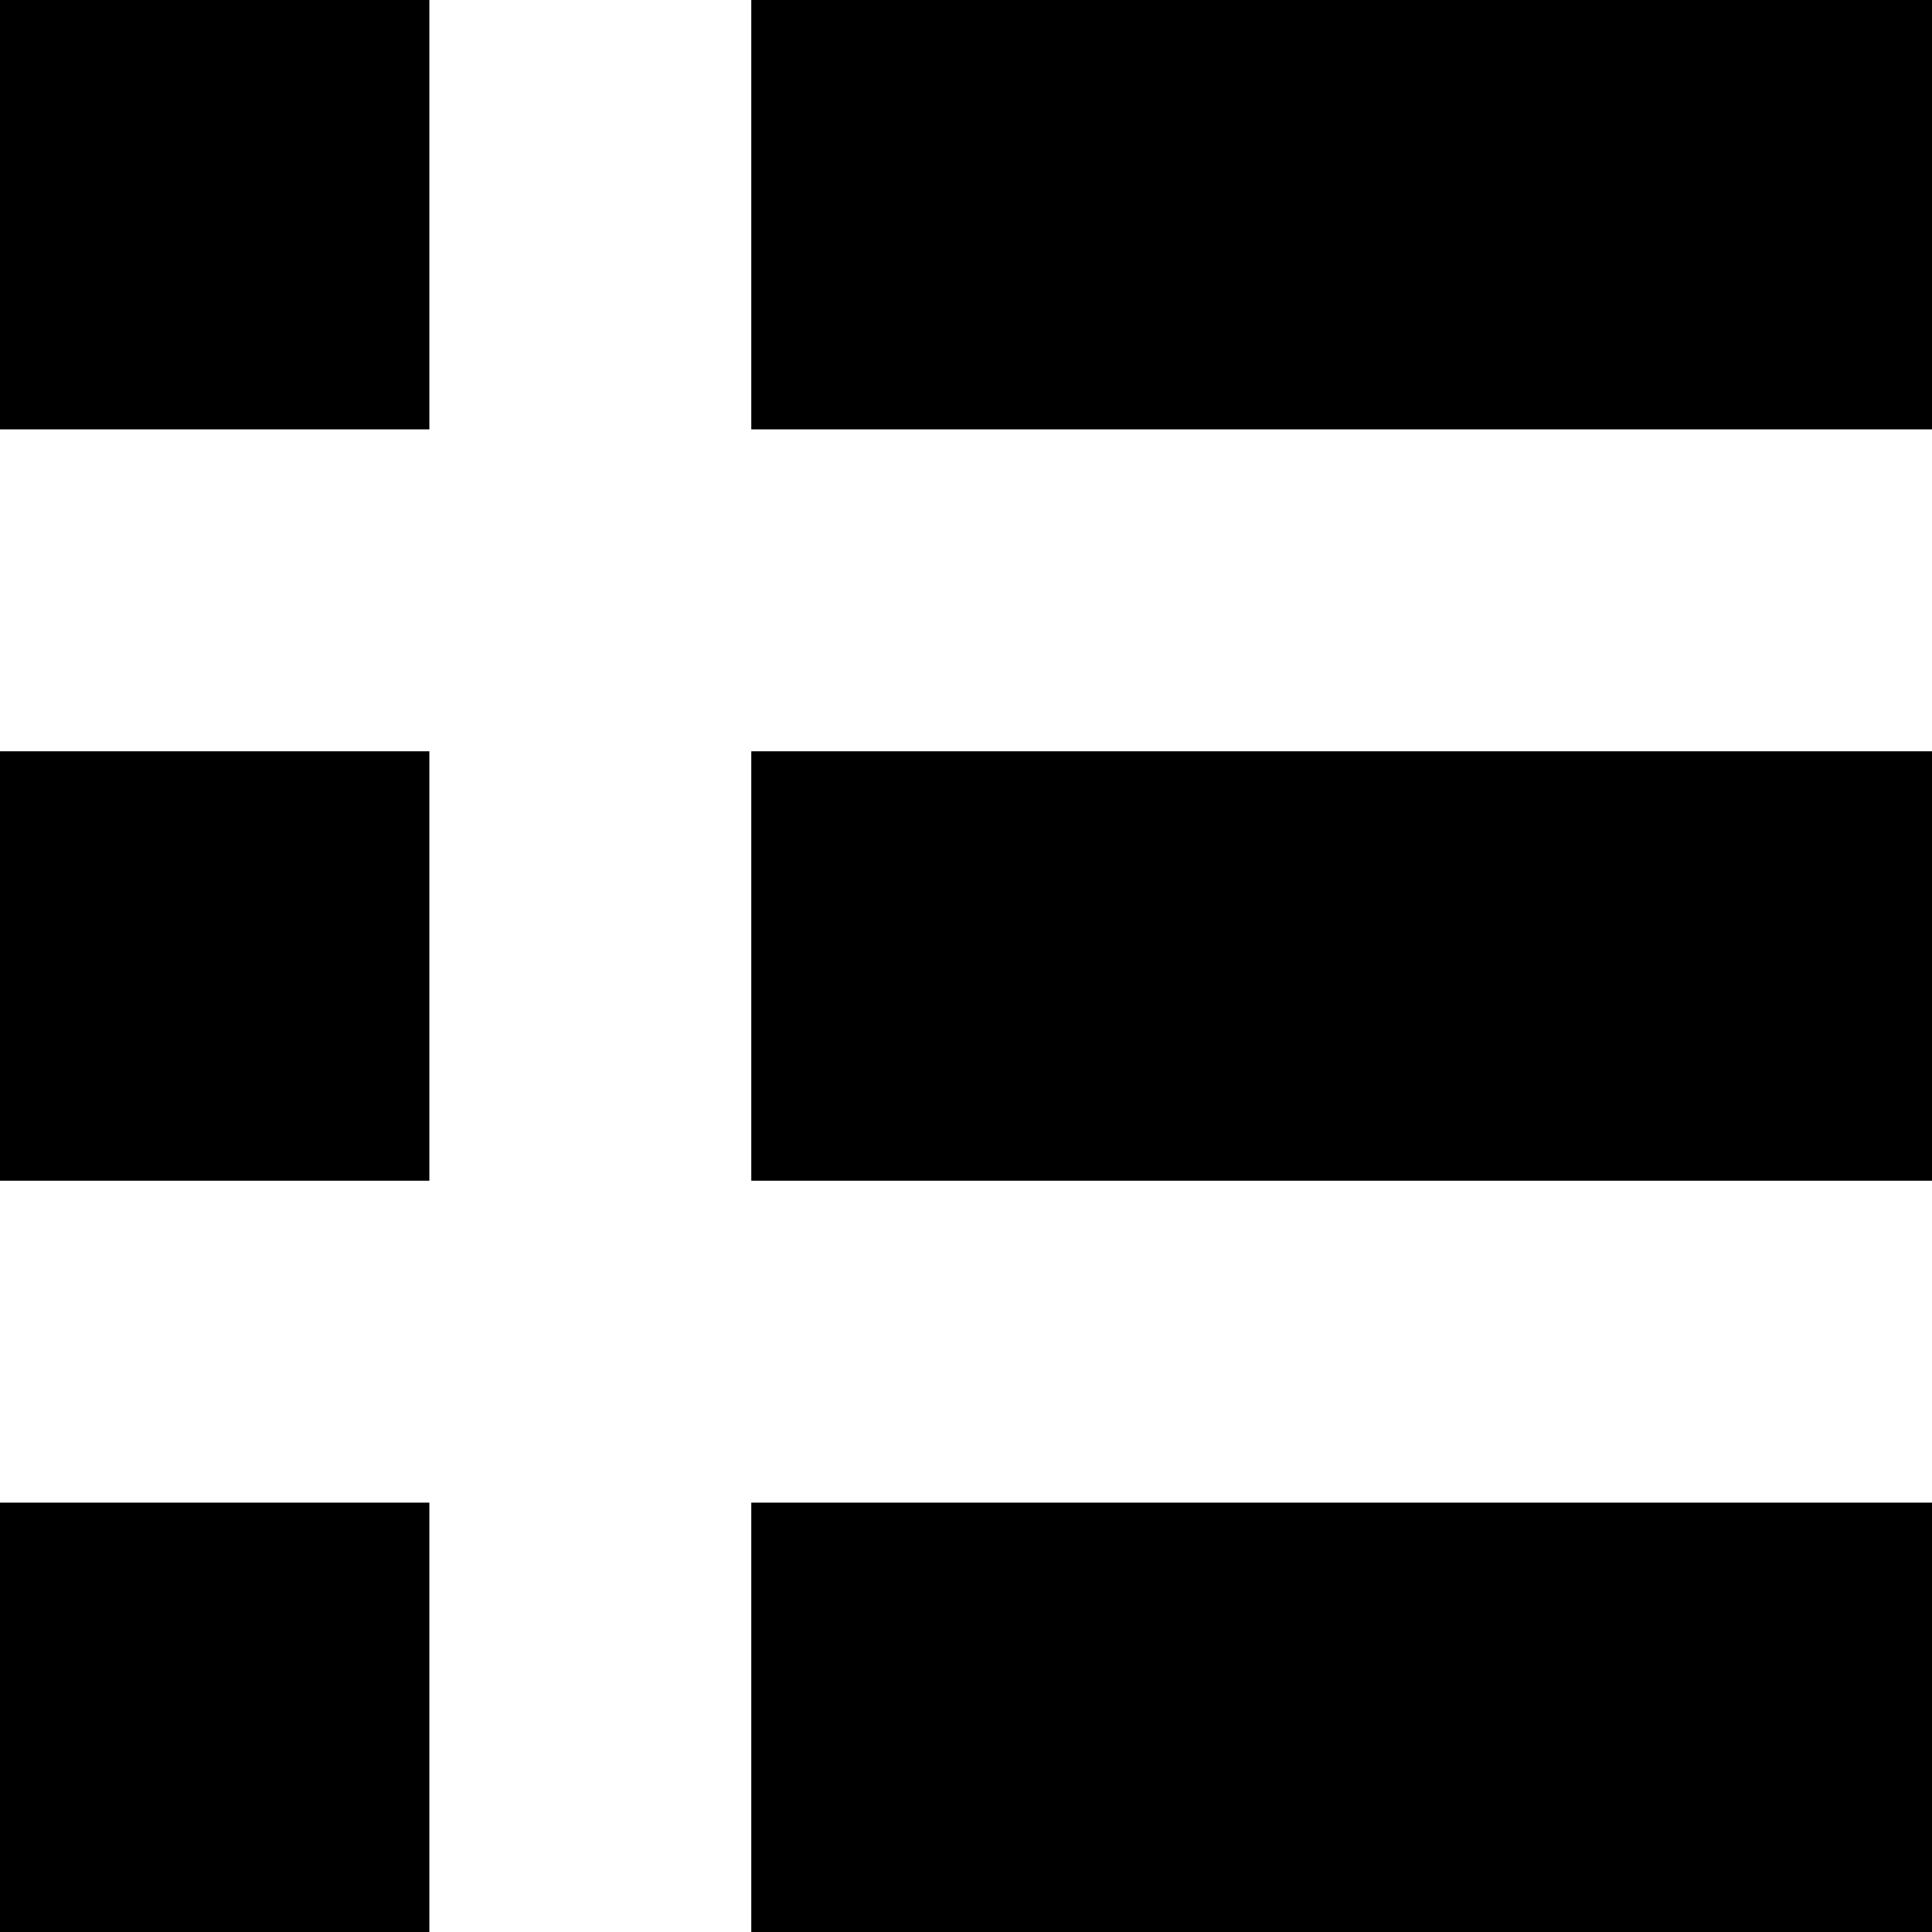
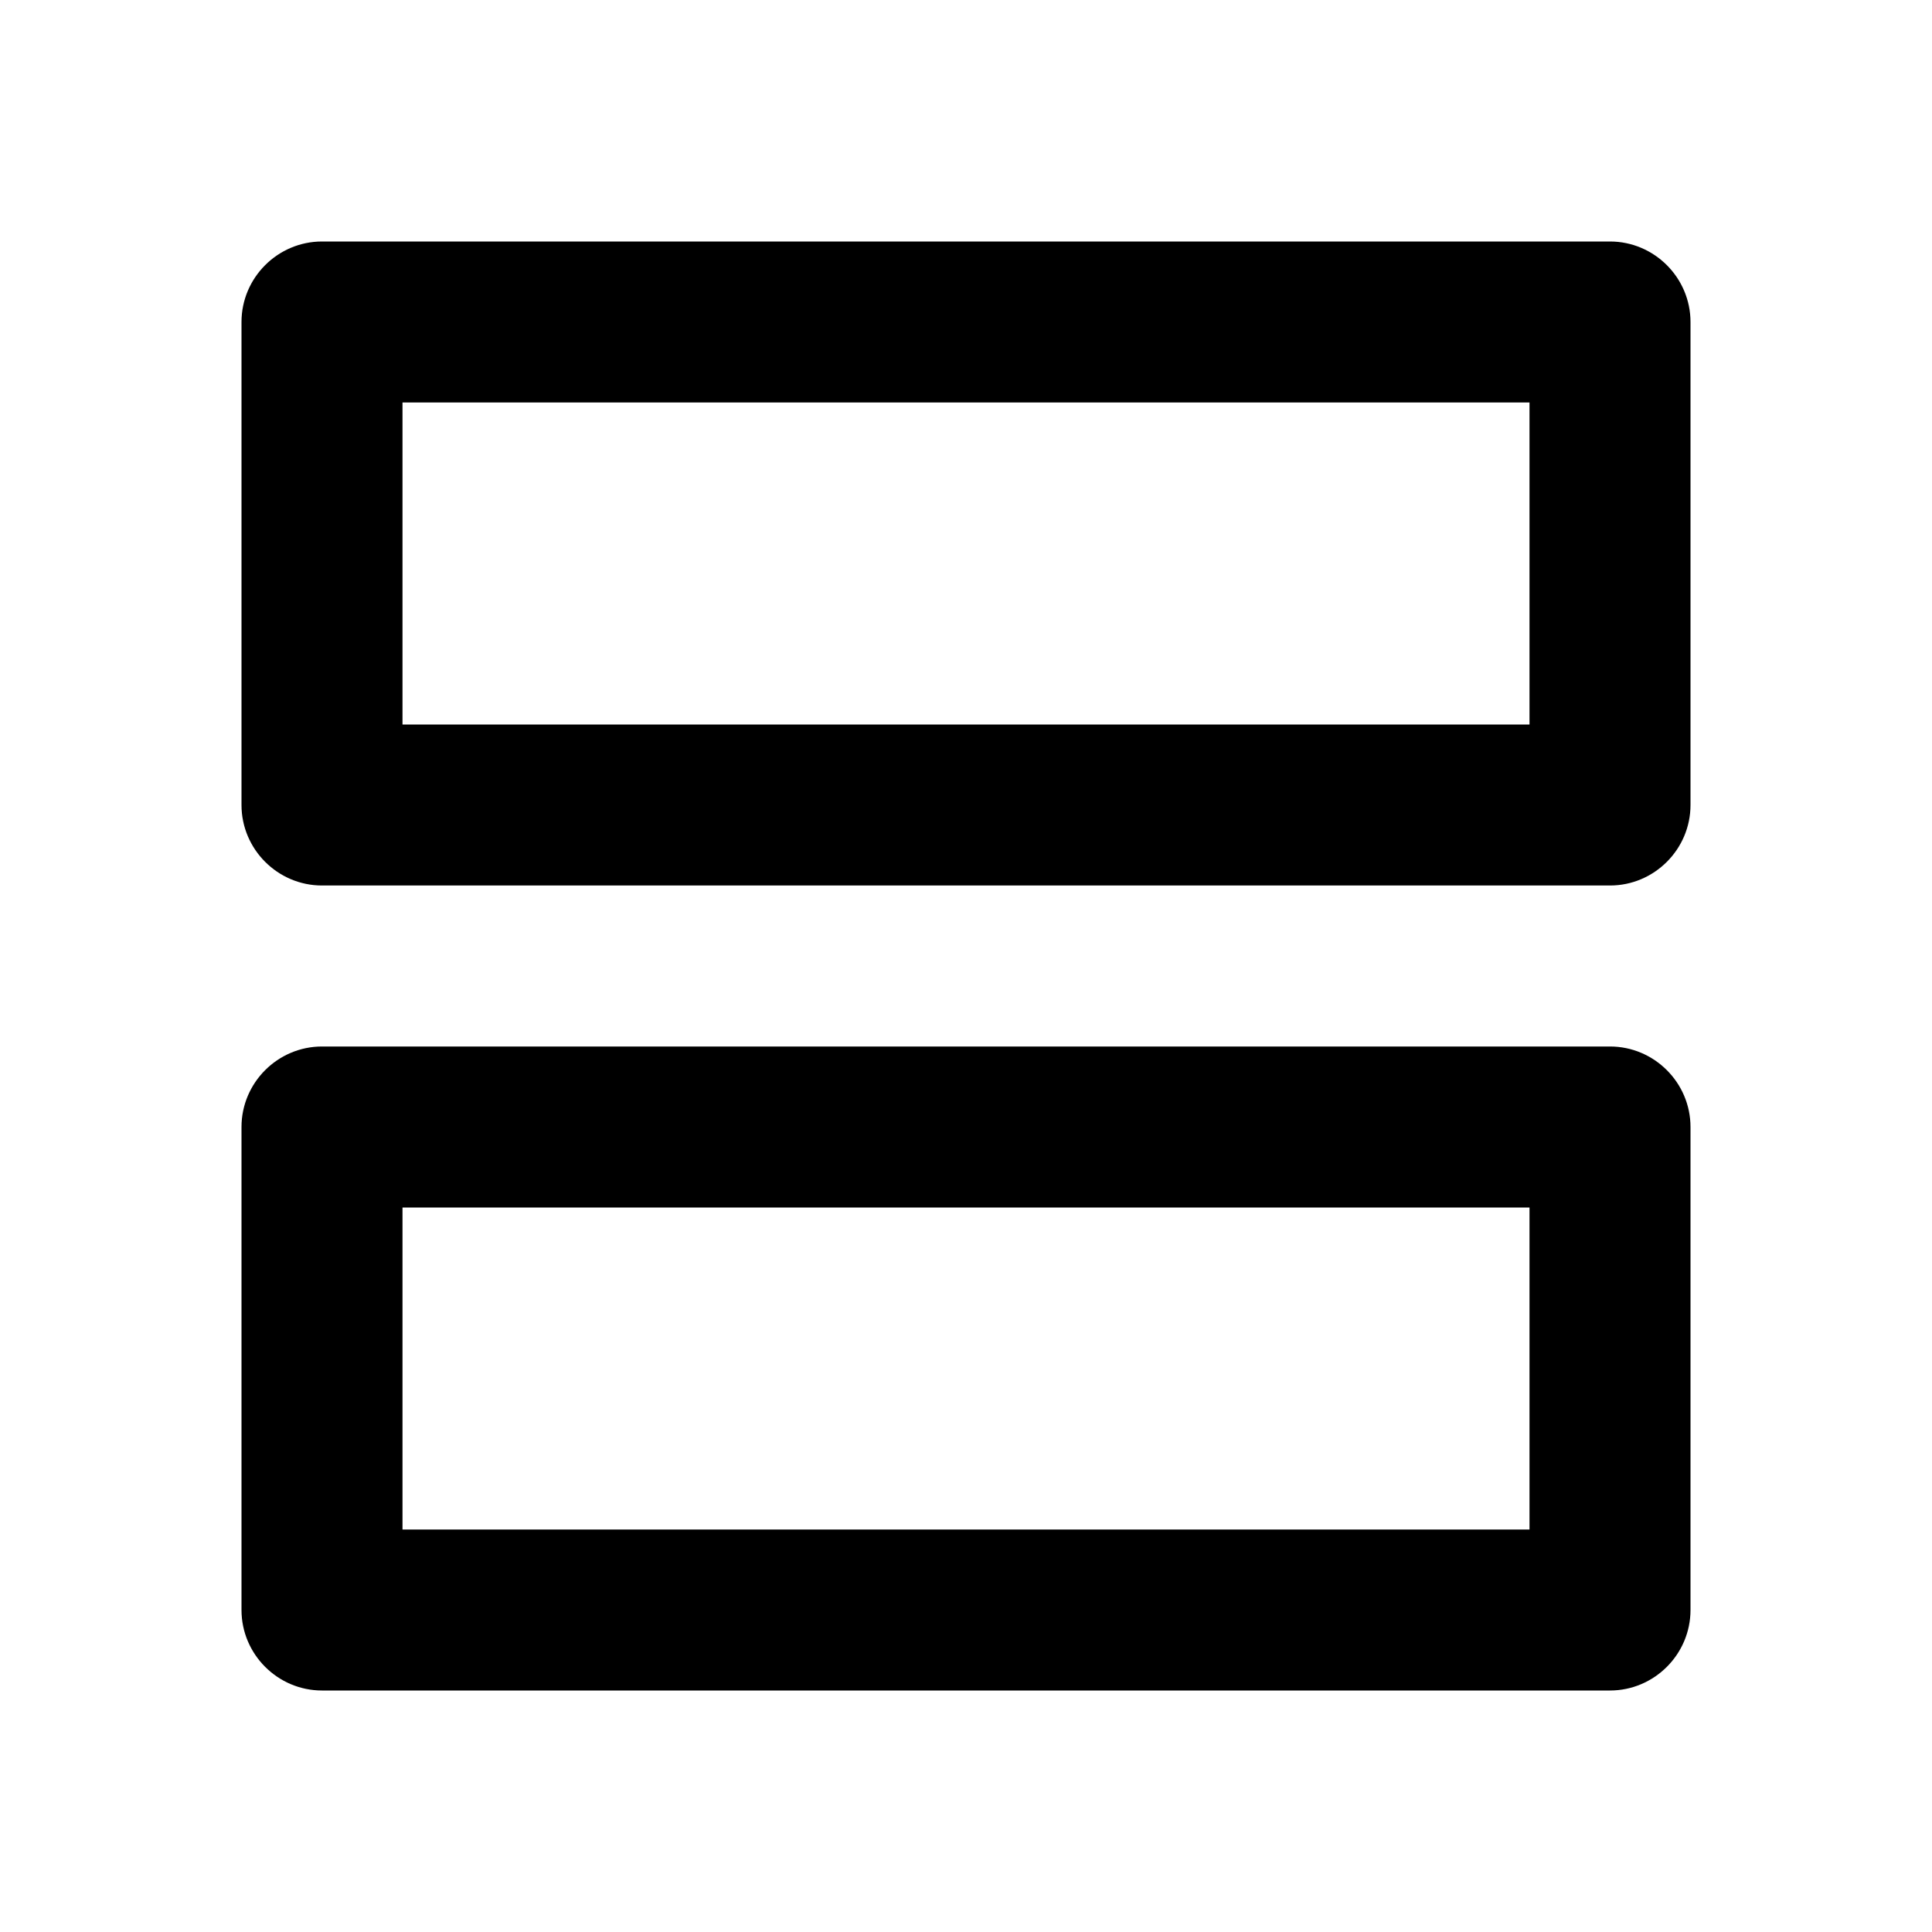
- <svg xmlns="http://www.w3.org/2000/svg" viewBox="0 0 18 18" fill-rule="evenodd" clip-rule="evenodd" stroke-linejoin="round" stroke-miterlimit="1.414">
-   <path d="M0 0h4v4H0V0zm7 0h11v4H7V0zM0 7h4v4H0V7zm7 0h11v4H7V7zm-7 7h4v4H0v-4zm7 0h11v4H7v-4z" />
-   <path fill="none" d="M-7-7h32v32H-7z" />
+ <svg xmlns="http://www.w3.org/2000/svg" width="24" height="24" viewBox="0 0 24 24">
+   <path fill-rule="evenodd" d="M19 9H5V5h14v4zm0 10H5v-4h14v4zm1-16H4c-.55 0-1 .45-1 1v6c0 .55.45 1 1 1h16c.55 0 1-.45 1-1V4c0-.55-.45-1-1-1zm0 10H4c-.55 0-1 .45-1 1v6c0 .55.45 1 1 1h16c.55 0 1-.45 1-1v-6c0-.55-.45-1-1-1z" />
</svg>
